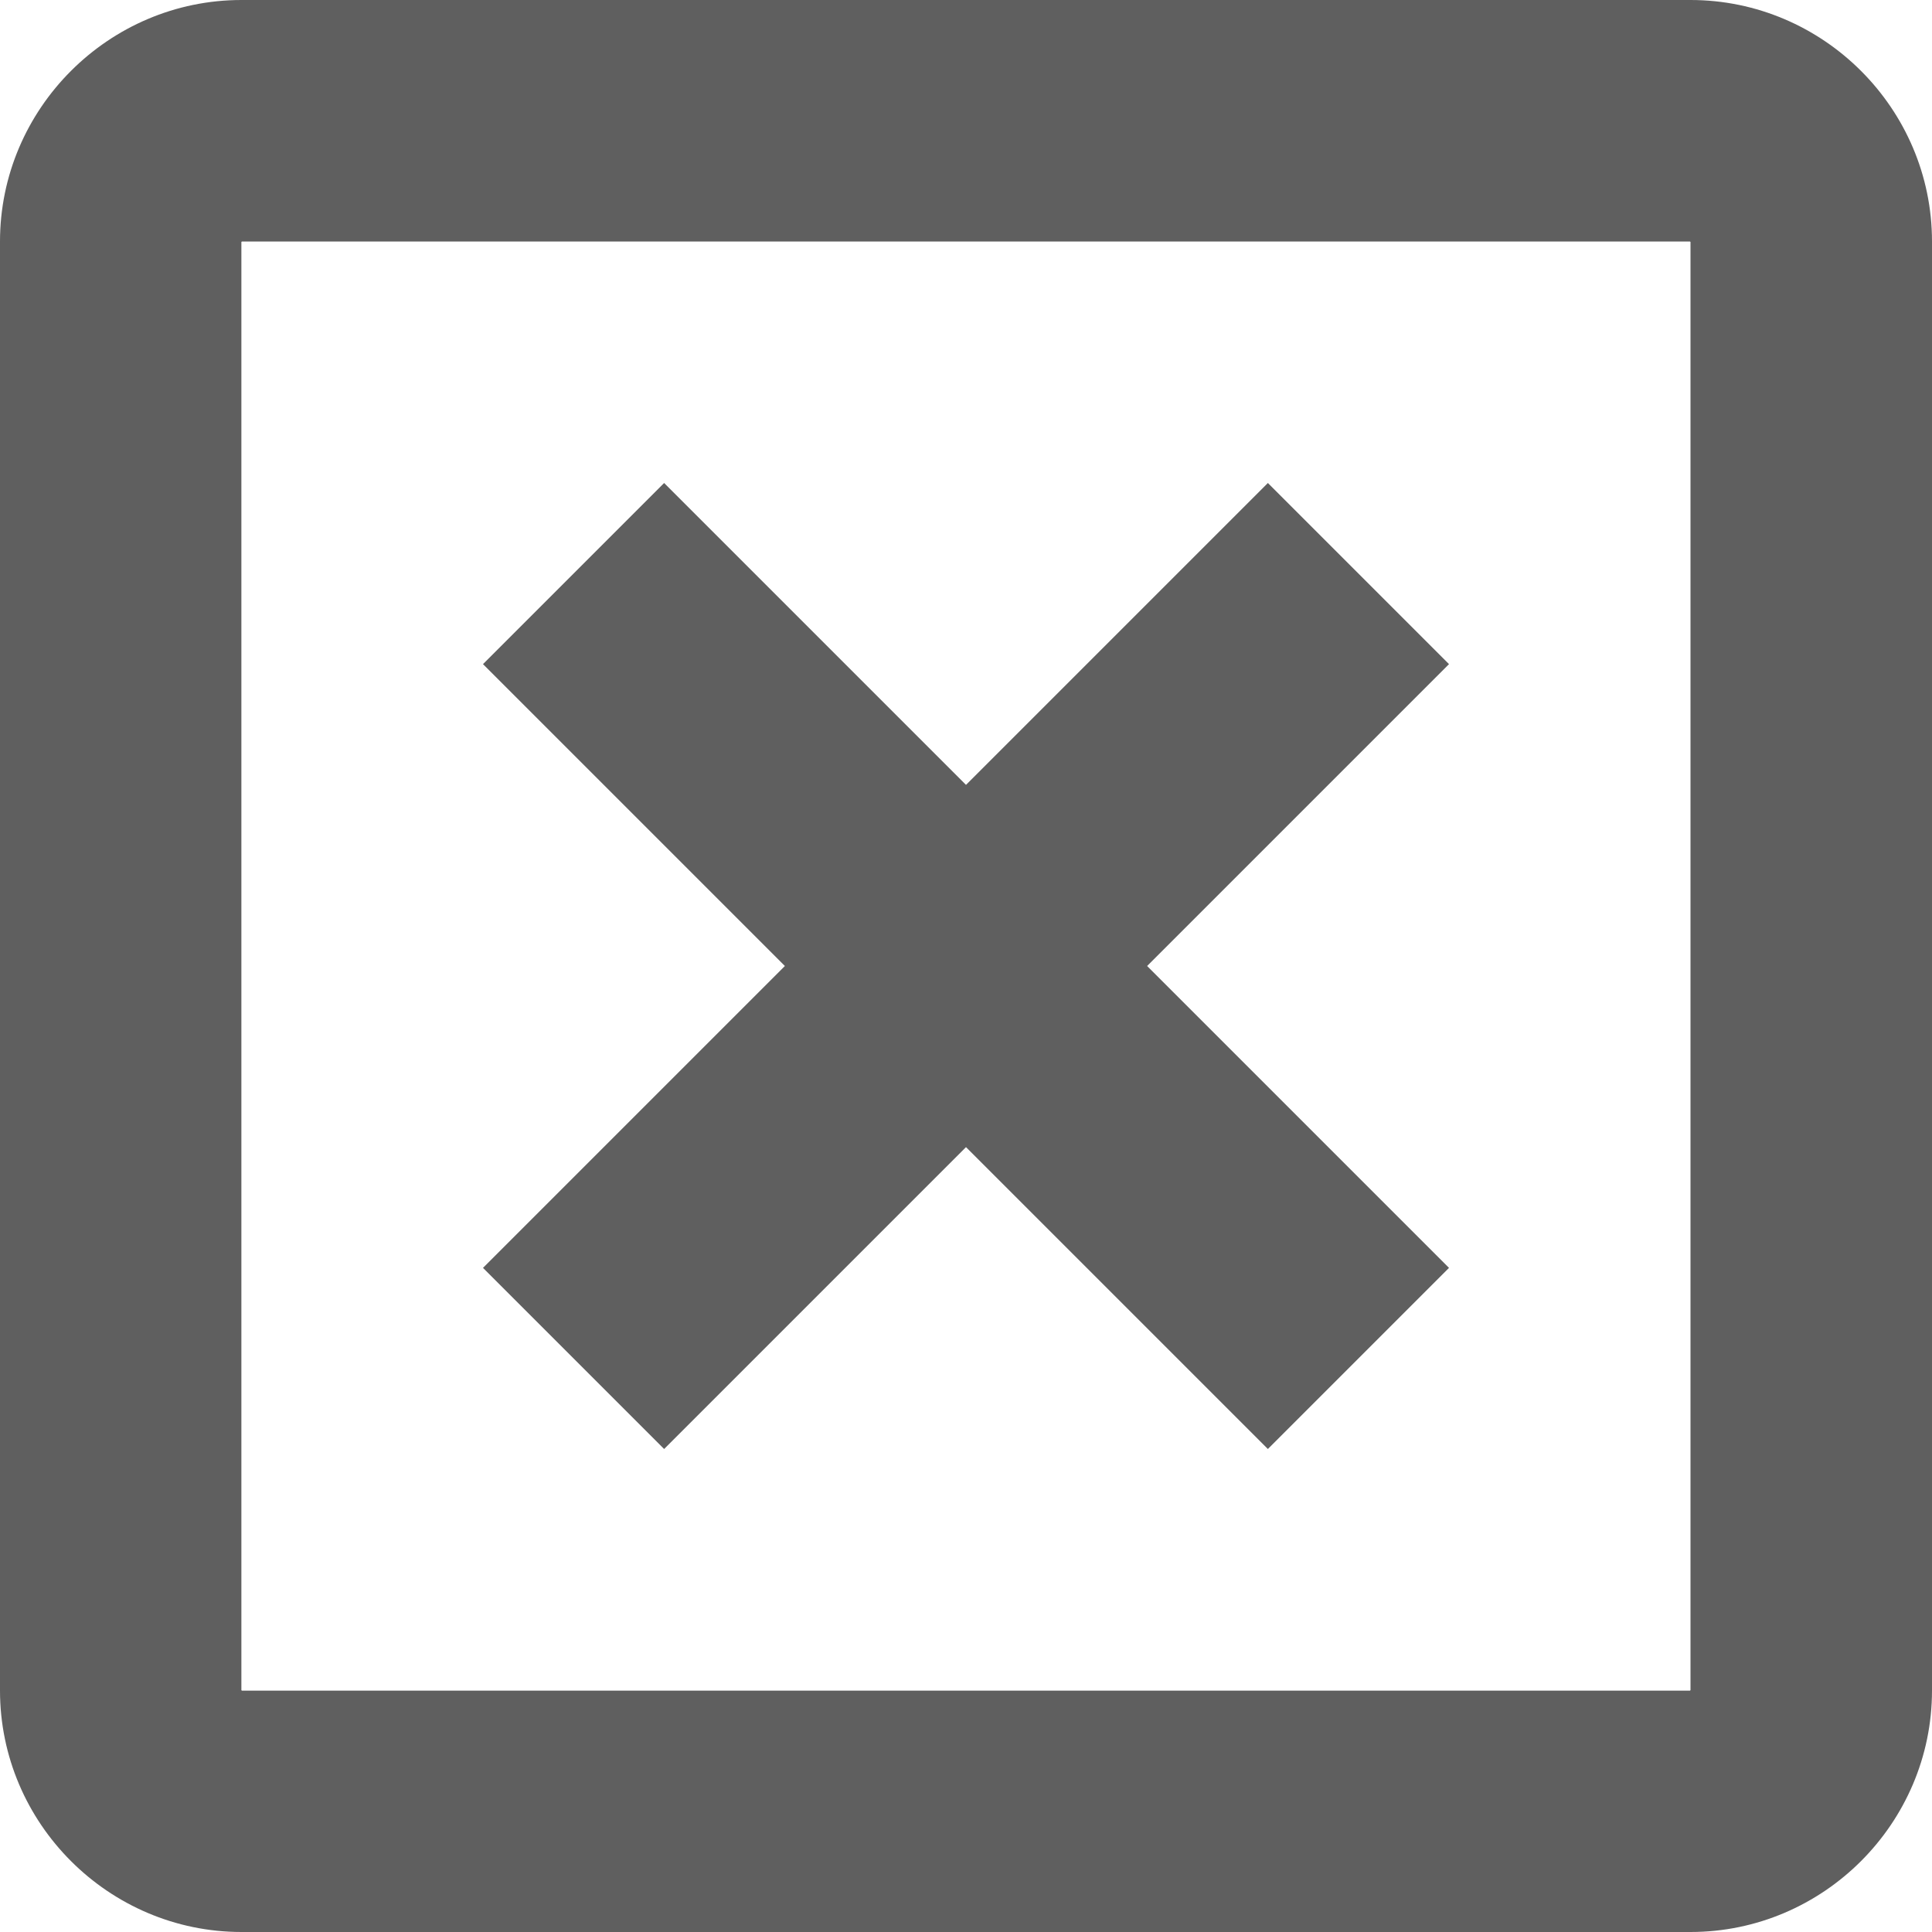
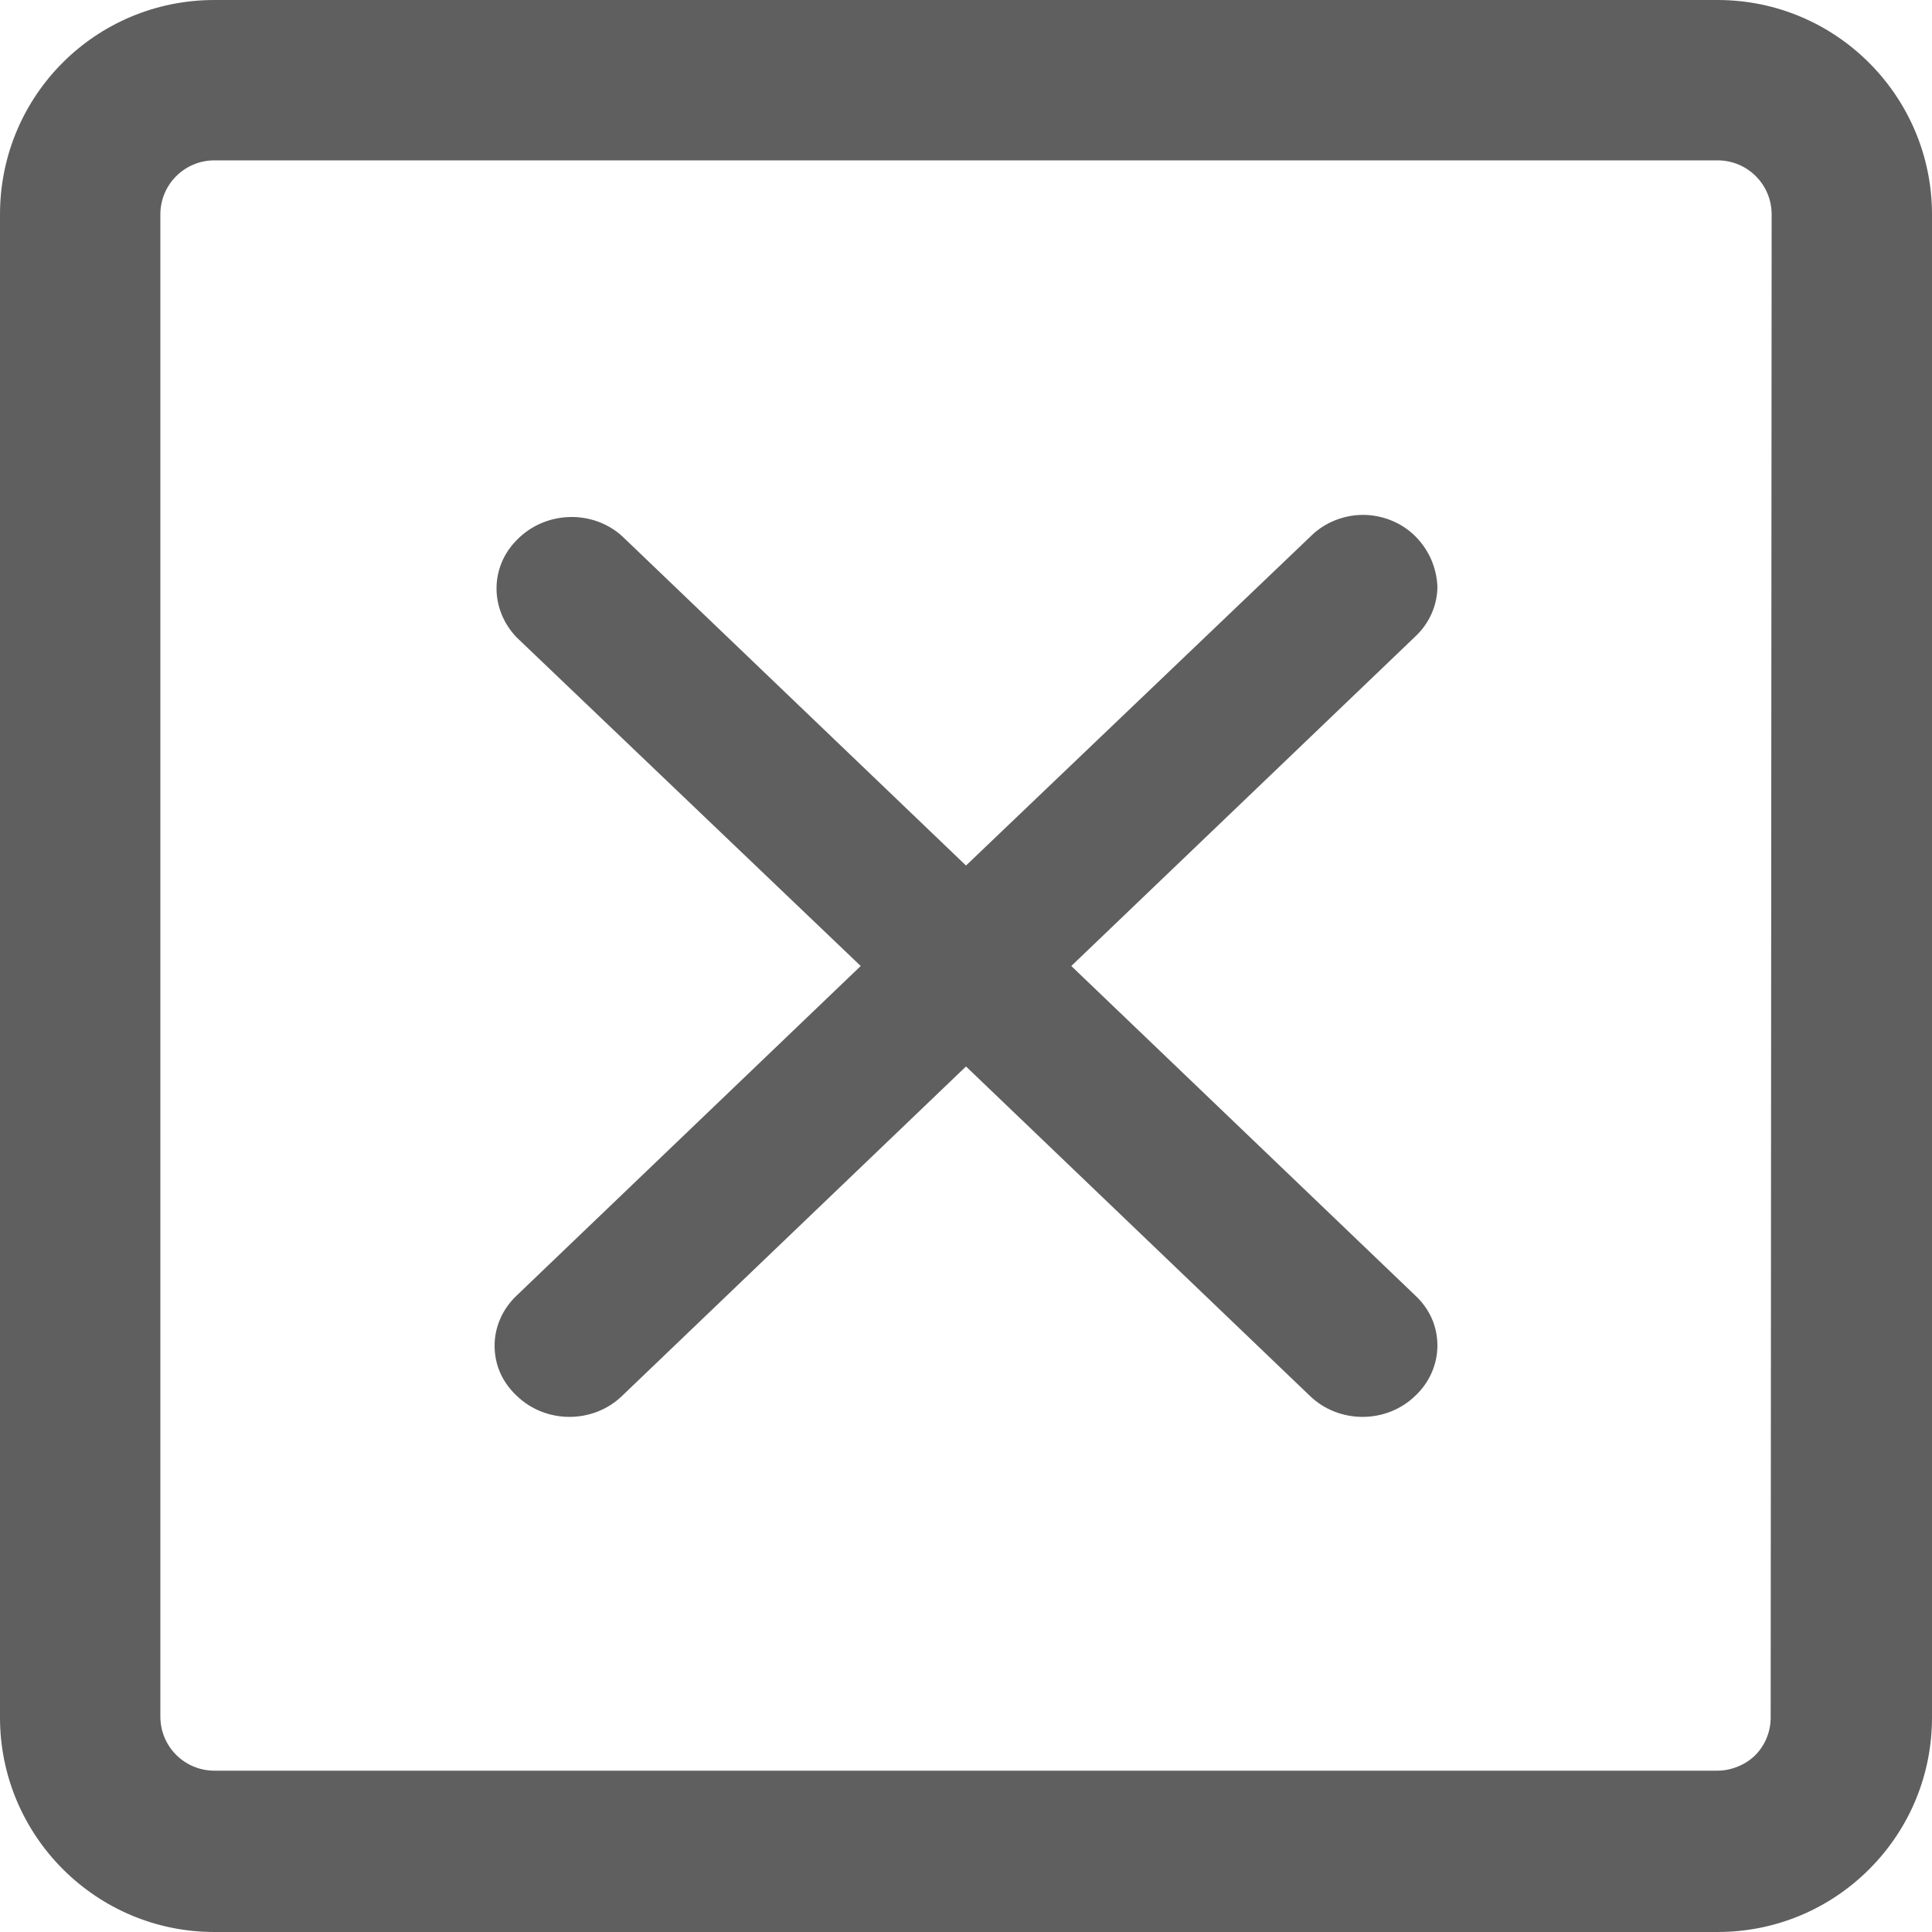
- <svg xmlns="http://www.w3.org/2000/svg" t="1606056827612" class="icon" viewBox="0 0 1024 1024" version="1.1" p-id="8749" width="200" height="200">
-   <defs>
-     <style type="text/css" />
-   </defs>
-   <path d="M895.744 128l0.256 0.256v767.552l-0.256 0.256H128.192l-0.256-0.256V128.256L128.192 128h767.552zM896 0H128C57.6 0 0 57.6 0 128v768c0 70.4 57.6 128 128 128h768c70.4 0 128-57.6 128-128V128c0-70.4-57.6-128-128-128z" fill="#5f5f5f" p-id="8750" />
-   <path d="M672 256L512 416 352 256 256 352 416 512 256 672 352 768 512 608l160 160 96-96L608 512 768 352z" fill="#5f5f5f" p-id="8751" />
+ <svg xmlns="http://www.w3.org/2000/svg" version="1.1" id="图层_1" x="0px" y="0px" viewBox="0 0 200 200" style="enable-background:new 0 0 200 200;" xml:space="preserve">
+   <style type="text/css">
+ 	.st0{fill:#5f5f5f;}
+ </style>
+   <path class="st0" d="M177.8,0H22.2C9.9,0,0,9.9,0,22.2l0,0v155.6C0,190,9.9,200,22.2,200c0,0,0,0,0,0h155.6c5.9,0,11.5-2.3,15.7-6.5  c4.2-4.2,6.5-9.8,6.5-15.7V22.2C200,10,190.1,0,177.8,0C177.8,0,177.8,0,177.8,0z M183.3,177.8c0,1.5-0.6,2.9-1.6,3.9  c-1,1-2.5,1.6-3.9,1.6H22.2c-3.1,0-5.6-2.5-5.6-5.6V22.2c0-3.1,2.5-5.6,5.6-5.6h155.6c3.1,0,5.6,2.5,5.6,5.6L183.3,177.8  L183.3,177.8z" />
+   <path class="st0" d="M146.5,55.5c-1.4-1.4-3.4-2.2-5.4-2.2c-2,0-4,0.8-5.4,2.2L100,89.6L64.4,55.5c-3.1-2.8-8-2.6-10.9,0.4  c-2.8,2.8-2.8,7.2,0,10.1L89.1,100l-35.6,34.1c-1.5,1.4-2.3,3.3-2.3,5.2c0,2,0.8,3.8,2.3,5.2c3,2.9,7.9,2.9,10.9,0l35.6-34.1  l35.6,34.1c3,2.9,7.9,2.9,10.9,0c1.5-1.4,2.3-3.3,2.3-5.2c0-2-0.8-3.8-2.3-5.2L110.9,100l35.6-34.1c1.5-1.4,2.3-3.3,2.3-5.2  C148.7,58.7,147.9,56.9,146.5,55.5z" />
</svg>
